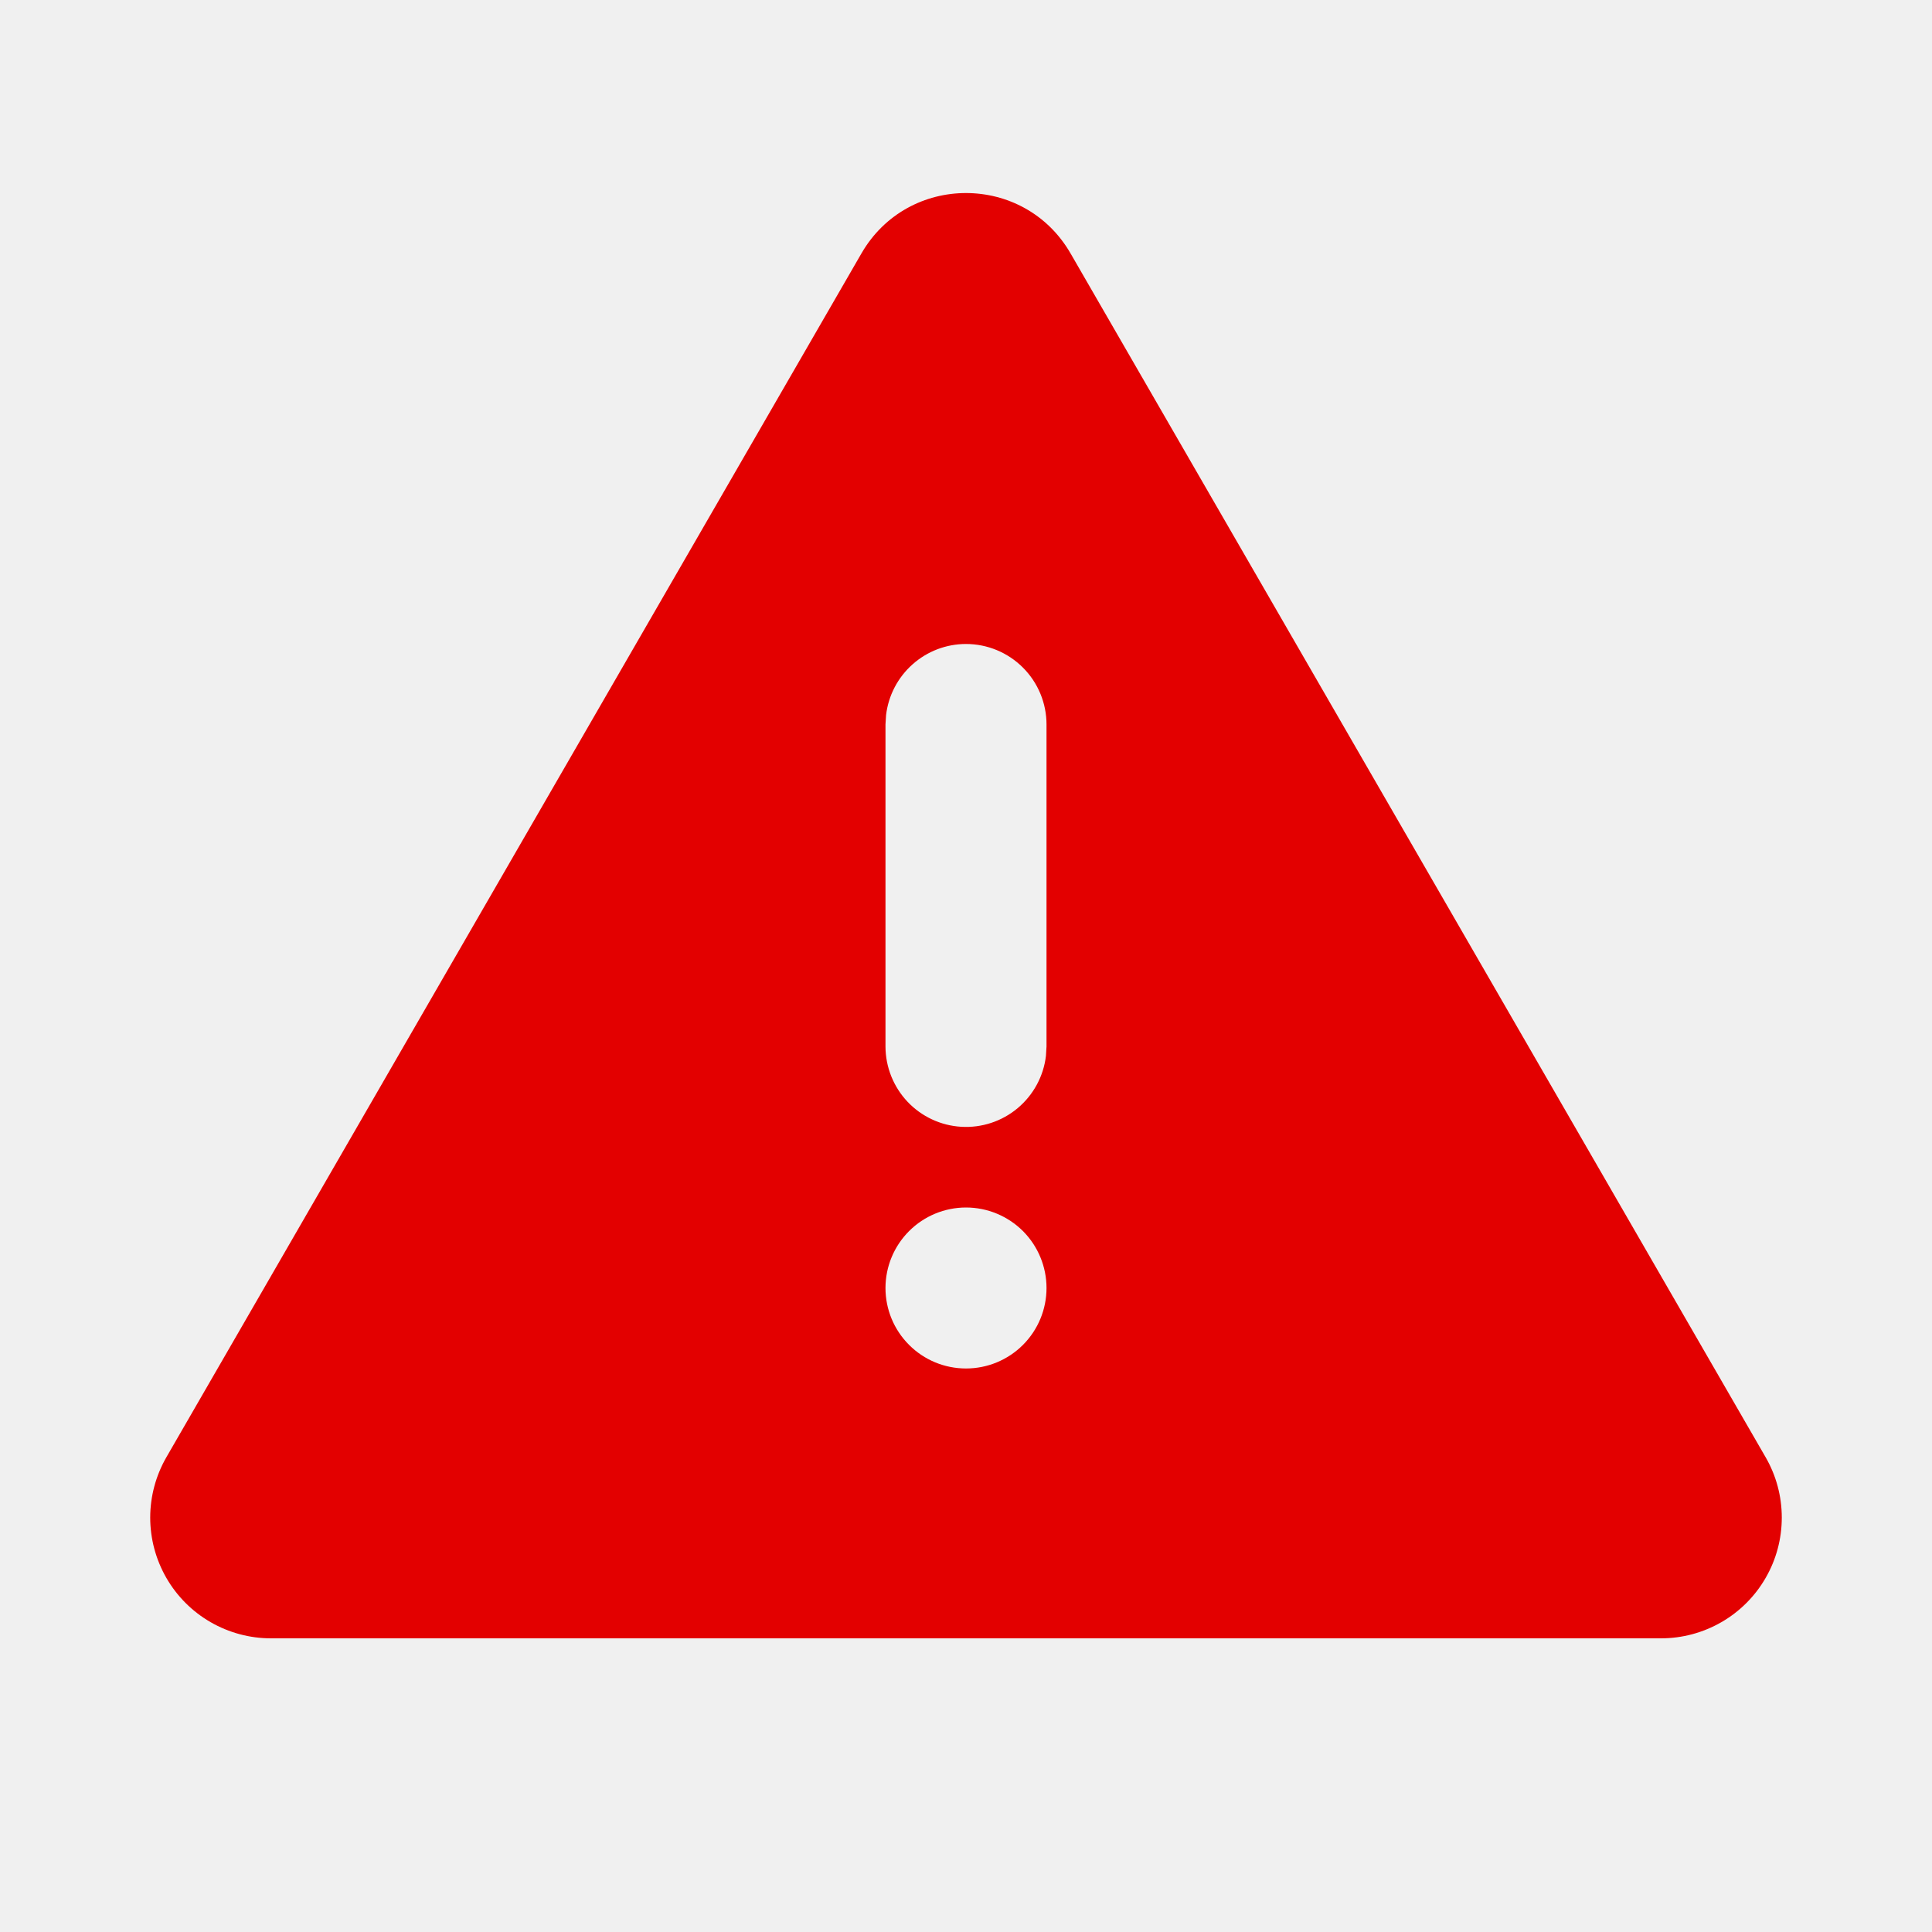
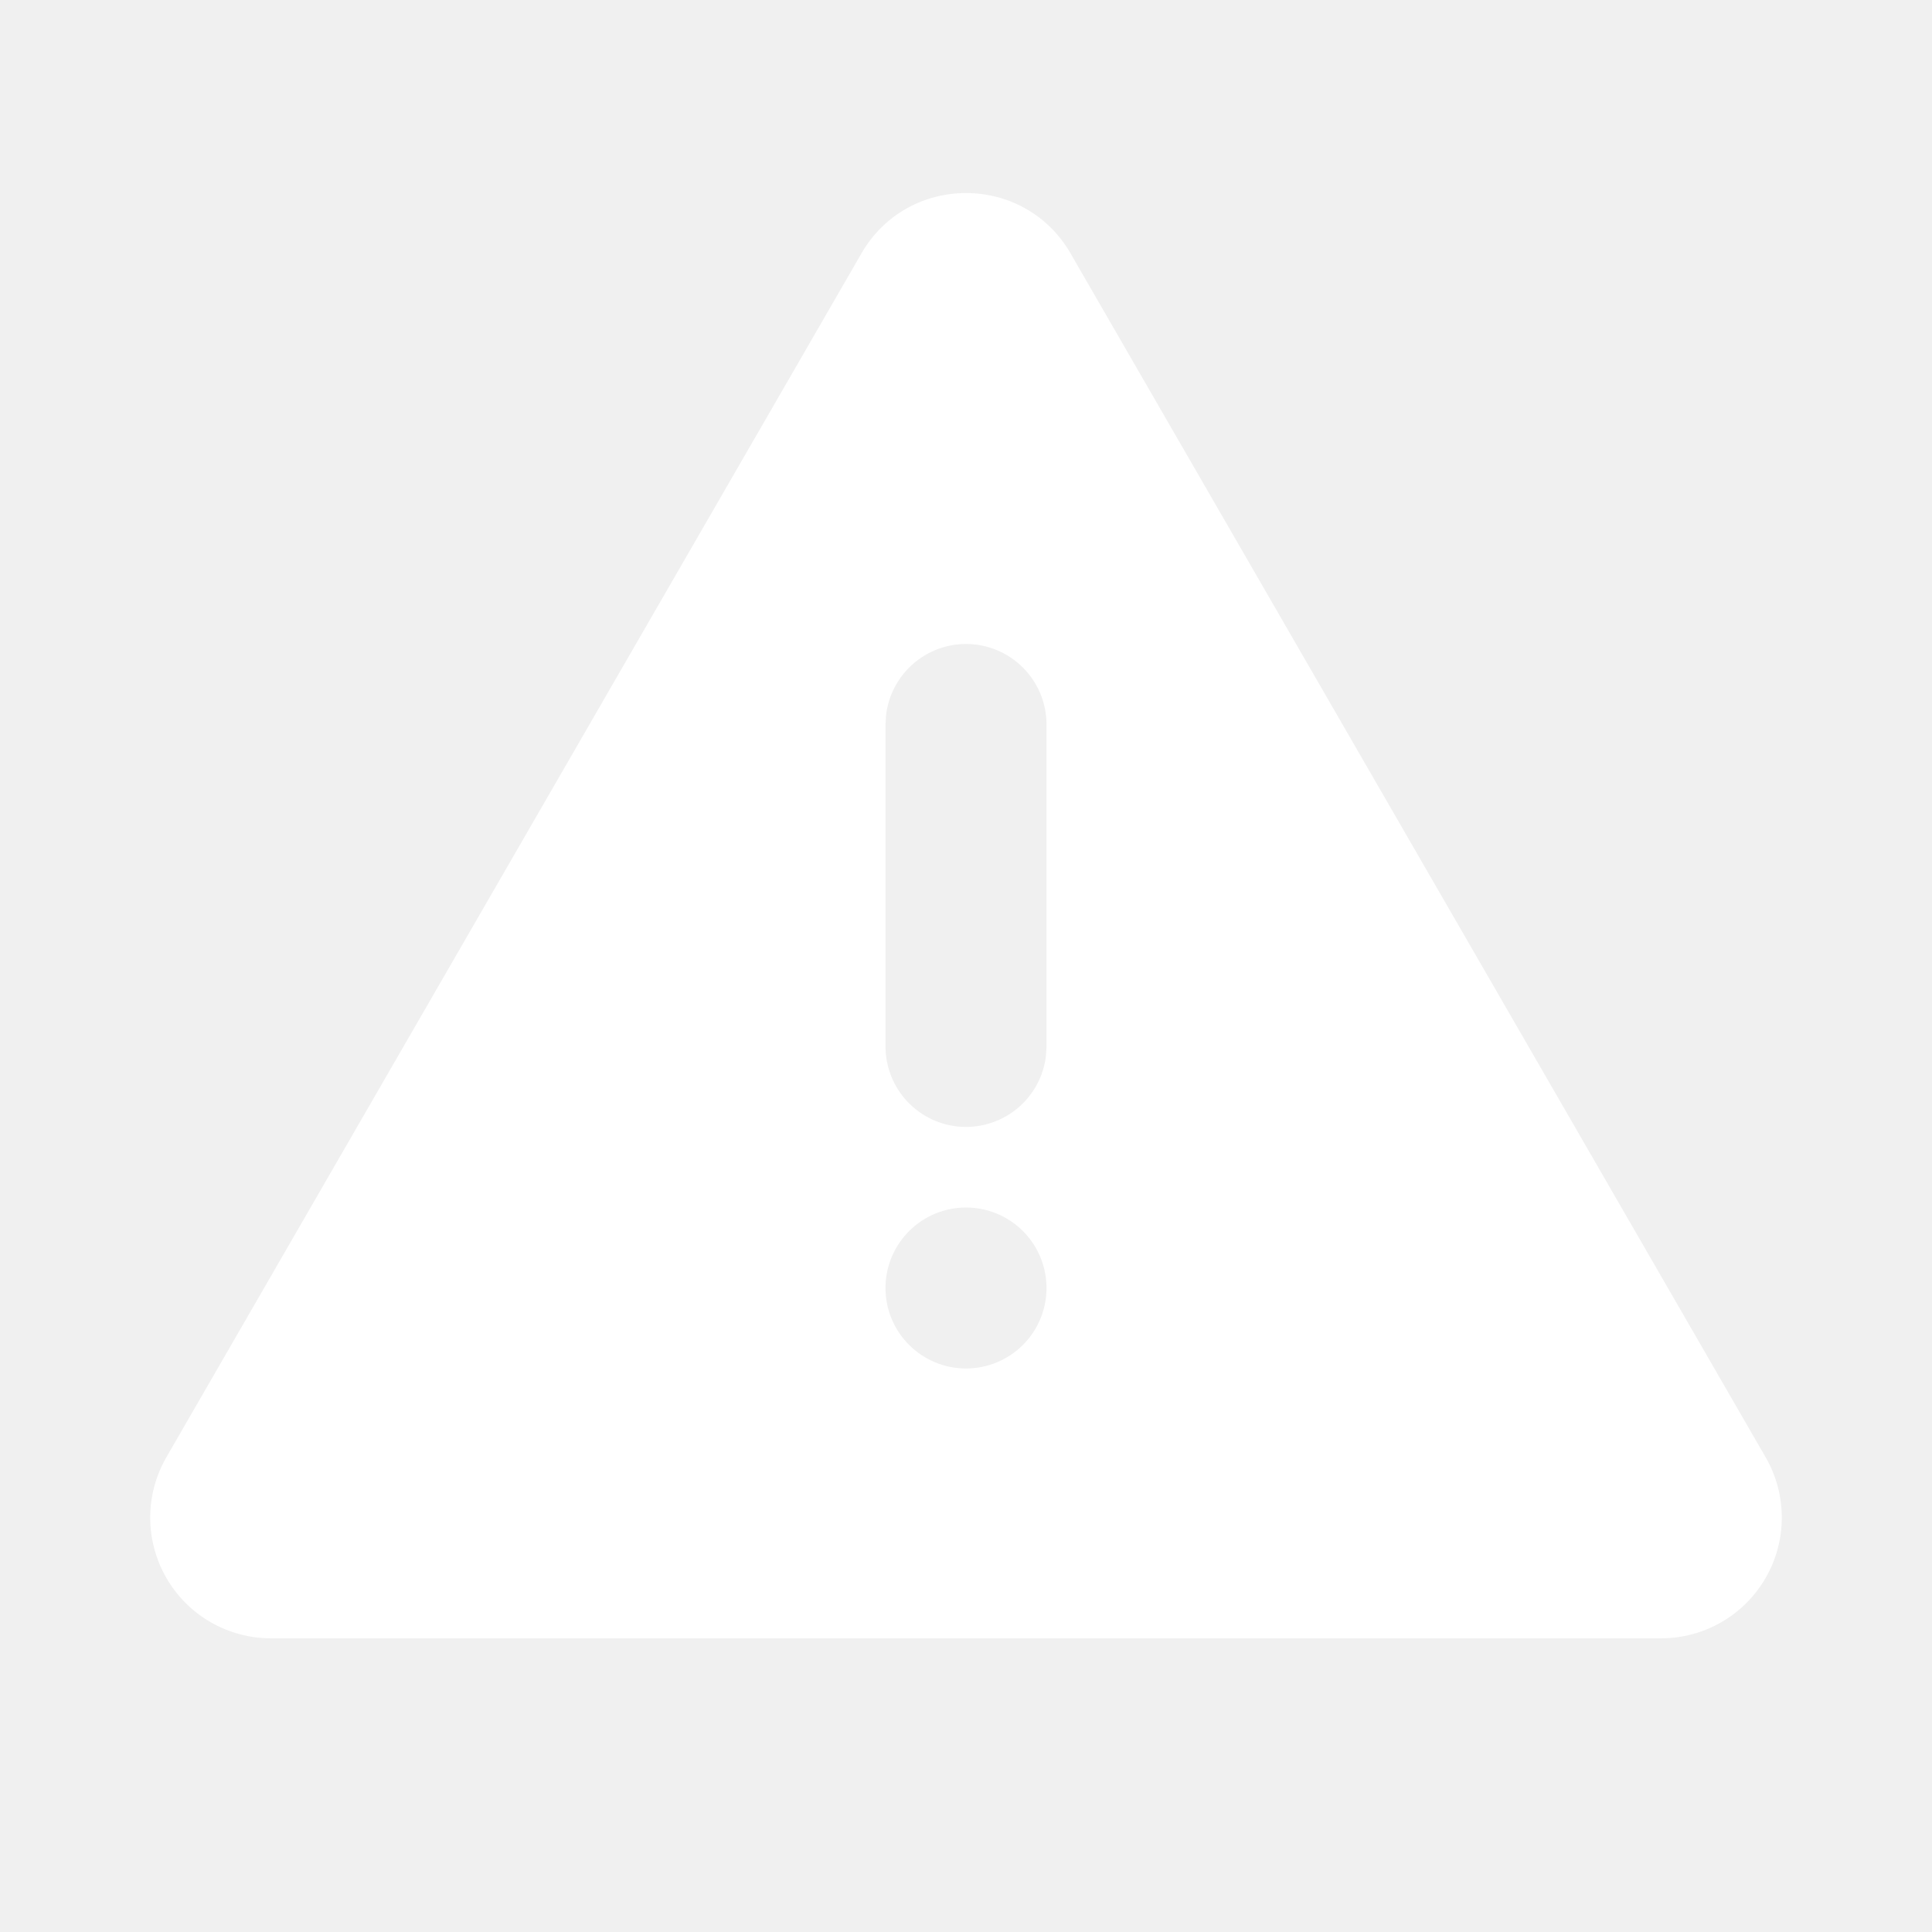
<svg xmlns="http://www.w3.org/2000/svg" width="40" height="40" viewBox="0 0 40 40" fill="none">
-   <path d="M22.165 5.247L36.555 30.17C36.775 30.55 36.89 30.981 36.89 31.42C36.89 31.859 36.775 32.29 36.555 32.67C36.336 33.05 36.02 33.366 35.64 33.585C35.26 33.804 34.829 33.92 34.39 33.92H5.61C5.171 33.92 4.74 33.804 4.36 33.585C3.98 33.366 3.664 33.05 3.445 32.67C3.226 32.29 3.11 31.859 3.11 31.42C3.11 30.981 3.226 30.55 3.445 30.17L17.835 5.247C18.797 3.58 21.202 3.58 22.165 5.247ZM20 25C19.558 25 19.134 25.176 18.822 25.488C18.509 25.801 18.333 26.225 18.333 26.667C18.333 27.109 18.509 27.533 18.822 27.845C19.134 28.158 19.558 28.333 20 28.333C20.442 28.333 20.866 28.158 21.179 27.845C21.491 27.533 21.667 27.109 21.667 26.667C21.667 26.225 21.491 25.801 21.179 25.488C20.866 25.176 20.442 25 20 25ZM20 13.333C19.592 13.333 19.198 13.483 18.893 13.755C18.588 14.026 18.393 14.4 18.345 14.805L18.333 15V21.667C18.334 22.091 18.497 22.5 18.788 22.809C19.08 23.118 19.478 23.304 19.902 23.329C20.326 23.354 20.744 23.216 21.07 22.943C21.395 22.67 21.605 22.284 21.655 21.862L21.667 21.667V15C21.667 14.558 21.491 14.134 21.179 13.822C20.866 13.509 20.442 13.333 20 13.333Z" fill="#E30000" />
+   <g clip-path="url(#clip0_300_2773)">
+     <path d="M22.165 5.247L36.555 30.17C36.775 30.55 36.89 30.981 36.89 31.42C36.89 31.859 36.775 32.29 36.555 32.67C36.336 33.05 36.02 33.366 35.64 33.585C35.26 33.804 34.829 33.92 34.39 33.92H5.61C5.171 33.92 4.74 33.804 4.36 33.585C3.98 33.366 3.664 33.05 3.445 32.67C3.226 32.29 3.11 31.859 3.11 31.42C3.11 30.981 3.226 30.55 3.445 30.17L17.835 5.247C18.797 3.58 21.202 3.58 22.165 5.247ZM20 25C19.558 25 19.134 25.176 18.822 25.488C18.509 25.801 18.333 26.225 18.333 26.667C18.333 27.109 18.509 27.533 18.822 27.845C19.134 28.158 19.558 28.333 20 28.333C20.442 28.333 20.866 28.158 21.179 27.845C21.491 27.533 21.667 27.109 21.667 26.667C21.667 26.225 21.491 25.801 21.179 25.488C20.866 25.176 20.442 25 20 25ZM20 13.333C19.592 13.333 19.198 13.483 18.893 13.755C18.588 14.026 18.393 14.4 18.345 14.805L18.333 15V21.667C18.334 22.091 18.497 22.5 18.788 22.809C19.08 23.118 19.478 23.304 19.902 23.329C20.326 23.354 20.744 23.215 21.07 22.943C21.395 22.67 21.605 22.284 21.655 21.862L21.667 21.667V15C21.667 14.558 21.491 14.134 21.179 13.822C20.866 13.509 20.442 13.333 20 13.333Z" fill="white" />
+   </g>
+   <defs>
+     <clipPath id="clip0_300_2773">
+       <rect width="40" height="40" fill="white" />
+     </clipPath>
+   </defs>
</svg>
